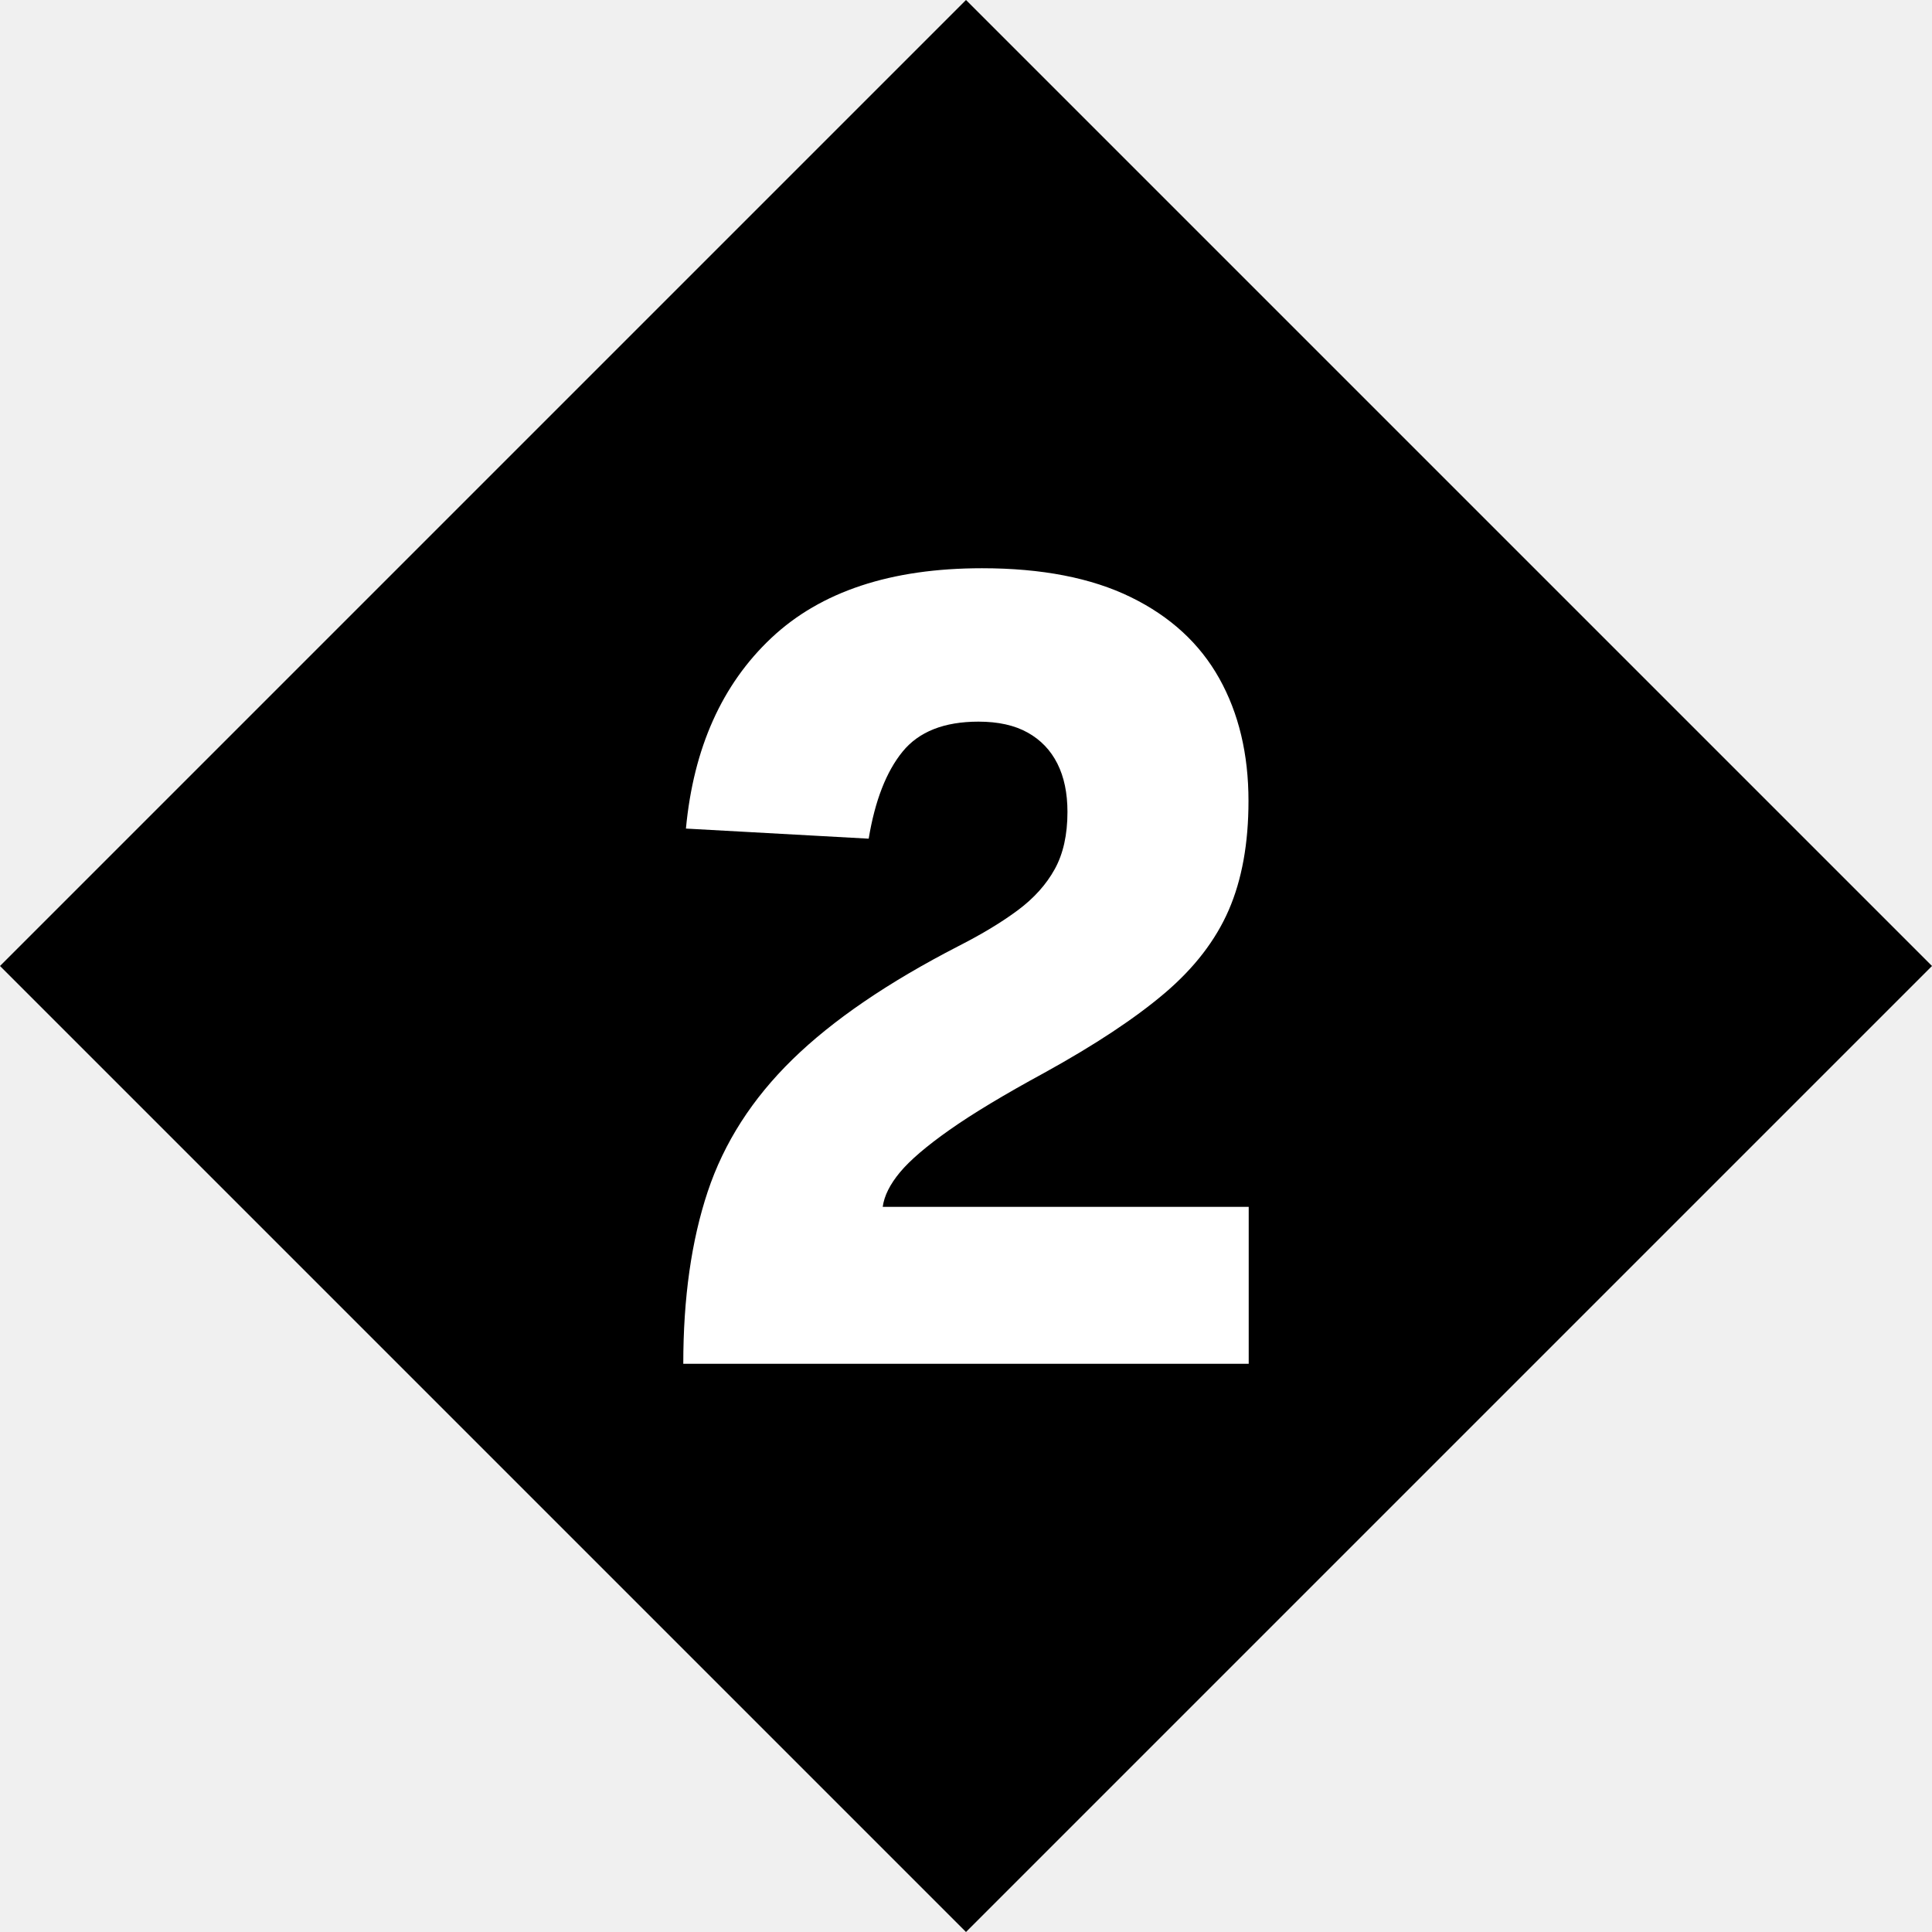
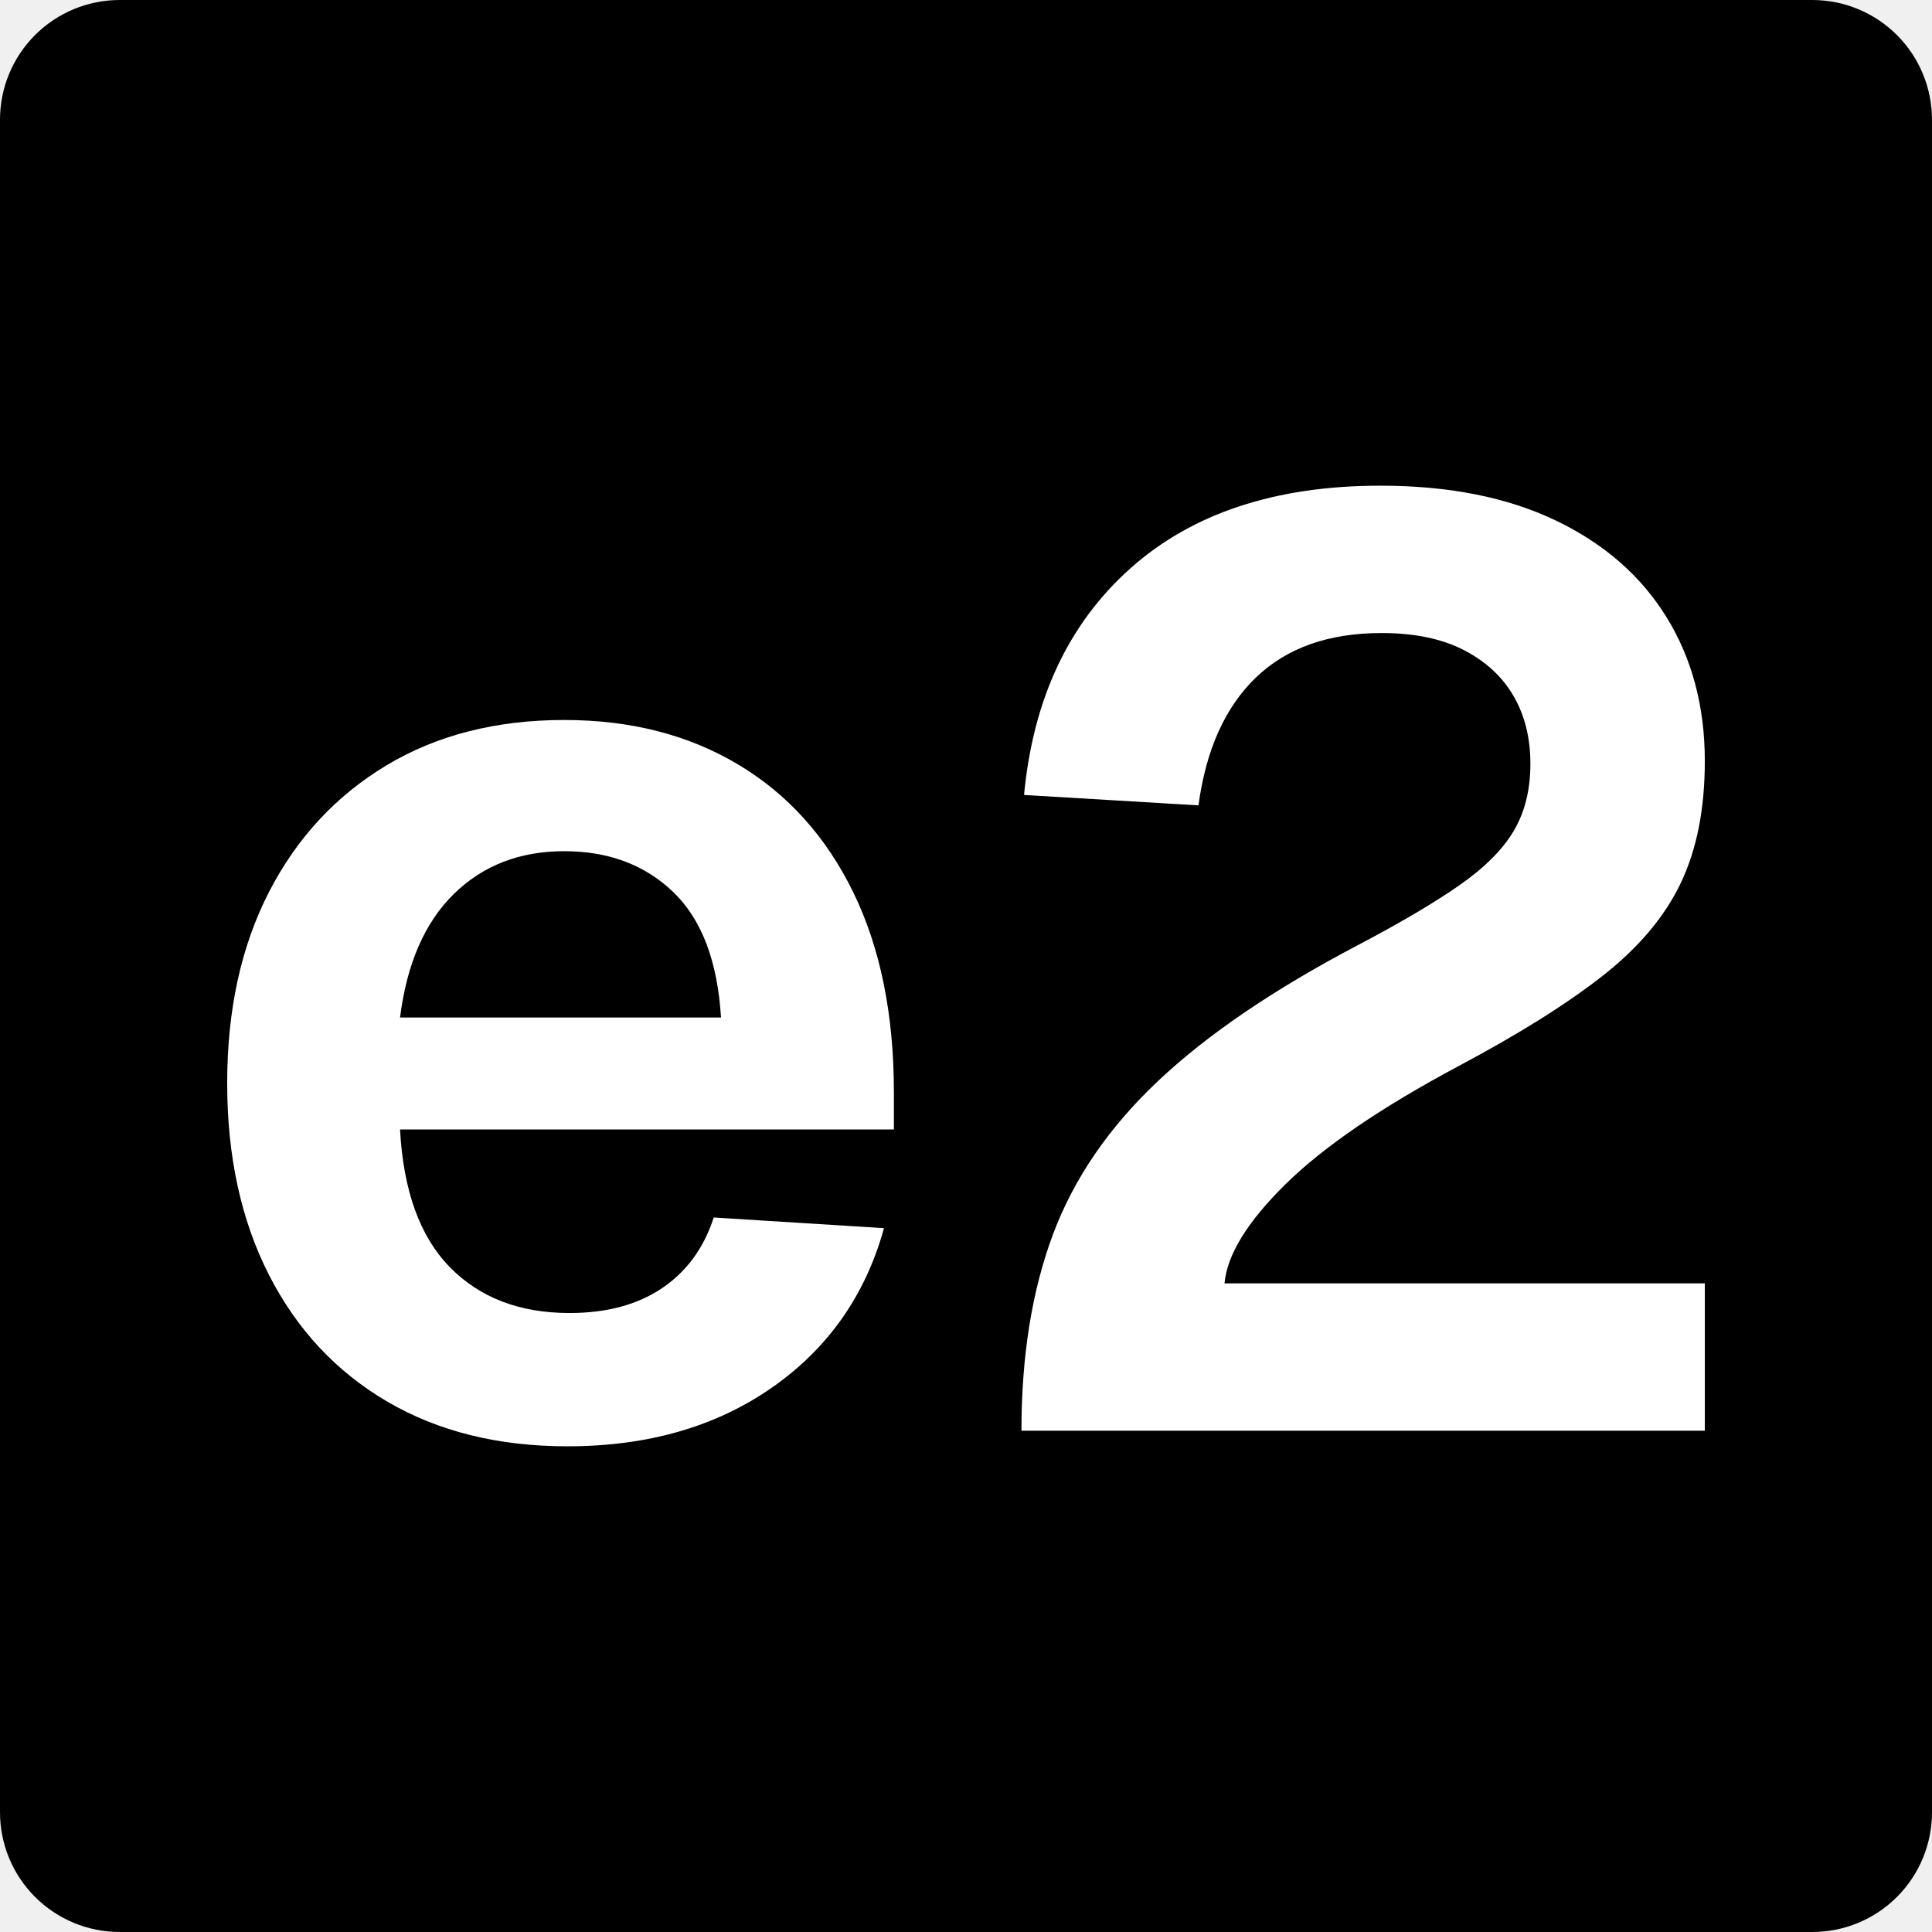
- <svg xmlns="http://www.w3.org/2000/svg" width="100%" height="100%" viewBox="0 0 512 512" version="1.1" xml:space="preserve" style="fill-rule:evenodd;clip-rule:evenodd;stroke-linejoin:round;stroke-miterlimit:2;">
-   <g transform="matrix(1,0,0,1,0,256)">
-     <path d="M256,-256L512,0L256,256L0,0L256,-256Z" />
-   </g>
-   <g transform="matrix(5.807936,0,0,5.807936,-1059.482,-1056.696)">
-     <path d="M213.597,244.168C213.597,241.161 213.969,238.543 214.712,236.313C215.455,234.083 216.745,232.071 218.582,230.278C220.419,228.485 222.944,226.761 226.157,225.108C227.231,224.561 228.134,224.015 228.868,223.468C229.601,222.921 230.161,222.297 230.547,221.597C230.934,220.897 231.127,220.028 231.127,218.988C231.127,218.128 230.974,217.392 230.667,216.783C230.361,216.173 229.909,215.701 229.313,215.368C228.716,215.034 227.968,214.868 227.068,214.868C225.501,214.868 224.346,215.324 223.602,216.238C222.859,217.151 222.344,218.474 222.057,220.208L213.718,219.747C214.064,216.068 215.364,213.168 217.617,211.048C219.871,208.928 223.074,207.868 227.227,207.868C229.954,207.868 232.218,208.308 234.018,209.188C235.818,210.068 237.163,211.303 238.052,212.893C238.942,214.483 239.387,216.348 239.387,218.488C239.387,220.421 239.087,222.08 238.487,223.463C237.887,224.846 236.912,226.111 235.562,227.258C234.212,228.405 232.384,229.615 230.077,230.888C228.237,231.888 226.793,232.758 225.743,233.498C224.693,234.238 223.939,234.883 223.482,235.433C223.026,235.983 222.764,236.508 222.697,237.008L239.397,237.008L239.397,244.168L213.597,244.168Z" style="fill:white;fill-rule:nonzero;" />
+ <svg xmlns="http://www.w3.org/2000/svg" width="100%" height="100%" viewBox="0 0 2447 2447" version="1.1" xml:space="preserve" style="fill-rule:evenodd;clip-rule:evenodd;stroke-linejoin:round;stroke-miterlimit:2;">
+   <g transform="matrix(1,0,0,1,27.40932,-72)">
+     <g transform="matrix(1.135499,0,0,1.135499,-1066.391,-1131.629)">
+       <path d="M3070,1193.501L3070,3081.499C3070,3116.906 3055.935,3150.862 3030.899,3175.899C3005.862,3200.935 2971.906,3215 2936.499,3215L1048.501,3215C1013.094,3215 979.138,3200.935 954.101,3175.899C929.065,3150.862 915,3116.906 915,3081.499L915,1193.501C915,1158.094 929.065,1124.138 954.101,1099.101C979.138,1074.065 1013.094,1060 1048.501,1060L2936.499,1060C2971.906,1060 3005.862,1074.065 3030.899,1099.101C3055.935,1124.138 3070,1158.094 3070,1193.501Z" />
+     </g>
+     <g transform="matrix(2.237833,0,0,2.237833,-1119.654,497.2362)">
+       <path d="M809.23,628.559C770.038,628.559 736.029,620.112 707.201,603.217C678.373,586.323 656.077,562.429 640.31,531.538C624.544,500.646 616.661,464.472 616.661,423.017C616.661,381.561 624.544,345.511 640.31,314.864C656.077,284.218 678.226,260.325 706.758,243.185C735.29,226.045 768.86,217.475 807.468,217.475C844.895,217.475 877.654,225.849 905.744,242.598C933.835,259.346 955.568,283.437 970.943,314.87C986.318,346.303 994.006,384.071 994.006,428.174L994.006,449.239L714.493,449.239C716.358,483.918 725.763,509.901 742.707,527.186C759.651,544.472 782.221,553.115 810.415,553.115C831.435,553.115 848.893,548.426 862.791,539.049C876.689,529.671 886.438,516.337 892.04,499.047L988.4,505.091C977.894,543.1 956.752,573.181 924.974,595.332C893.195,617.483 854.614,628.559 809.23,628.559ZM714.493,385.882L896.161,385.882C894.197,353.958 885.186,330.285 869.128,314.864C853.07,299.443 832.517,291.733 807.468,291.733C782.221,291.733 761.37,299.812 744.917,315.969C728.464,332.127 718.323,355.431 714.493,385.882Z" style="fill:white;" />
+     </g>
+     <g transform="matrix(2.237833,0,0,2.237833,-1119.654,497.2362)">
+       <path d="M1066.198,619.718C1066.198,577.58 1072.116,540.622 1083.954,508.843C1095.791,477.065 1115.682,448.013 1143.627,421.687C1171.572,395.361 1209.315,369.724 1256.856,344.776C1280.73,332.206 1299.789,320.959 1314.032,311.037C1328.275,301.114 1338.539,290.848 1344.824,280.239C1351.109,269.629 1354.251,256.958 1354.251,242.223C1354.251,227.589 1351.059,214.796 1344.674,203.845C1338.289,192.895 1328.885,184.227 1316.46,177.842C1304.036,171.457 1288.542,168.265 1269.979,168.265C1240.019,168.265 1216.322,176.662 1198.886,193.457C1181.451,210.251 1170.619,234.365 1166.39,265.798L1067.671,259.905C1072.782,205.687 1092.821,162.96 1127.788,131.723C1162.755,100.485 1209.952,84.867 1269.38,84.867C1307.988,84.867 1340.994,91.399 1368.398,104.464C1395.803,117.53 1416.749,135.775 1431.238,159.2C1445.726,182.625 1452.97,209.808 1452.97,240.75C1452.97,267.671 1448.452,290.633 1439.416,309.638C1430.38,328.643 1415.671,346.151 1395.288,362.163C1374.906,378.175 1347.625,395.267 1313.445,413.439C1269.833,436.723 1237.245,458.972 1215.681,480.187C1194.117,501.401 1182.598,520.113 1181.125,536.32L1452.97,536.32L1452.97,619.718L1066.198,619.718Z" style="fill:white;" />
+     </g>
  </g>
</svg>
